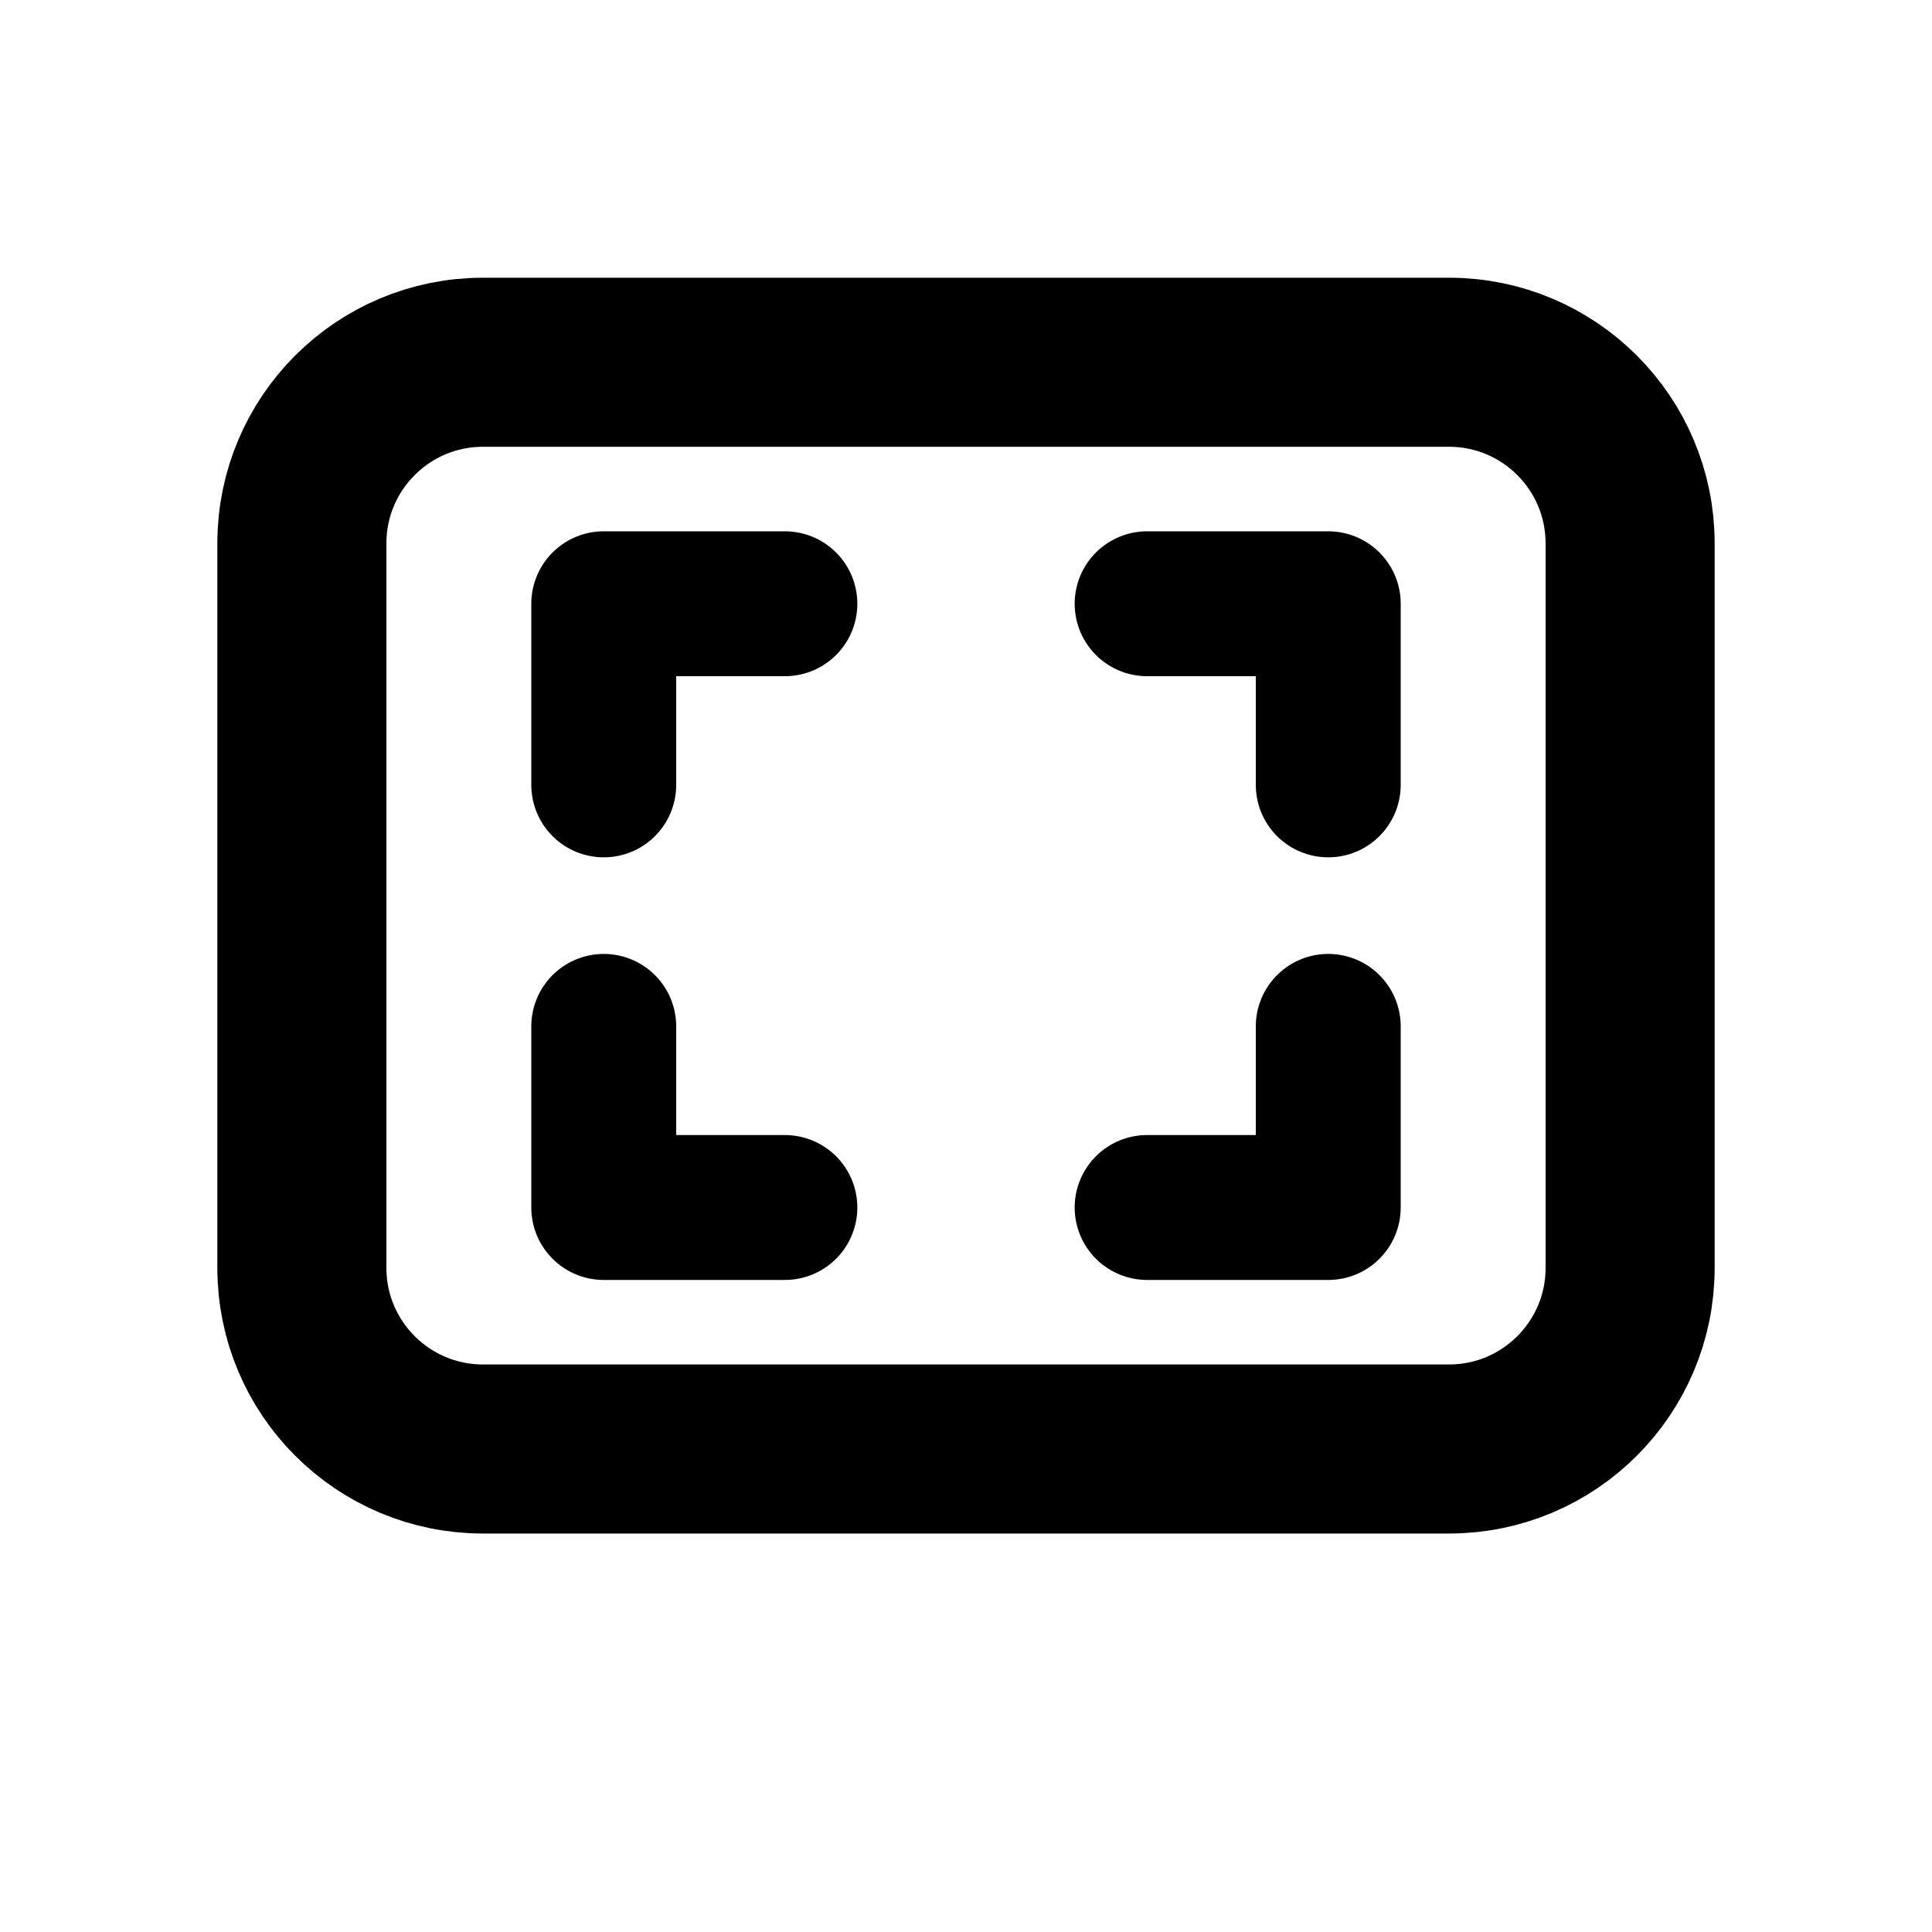
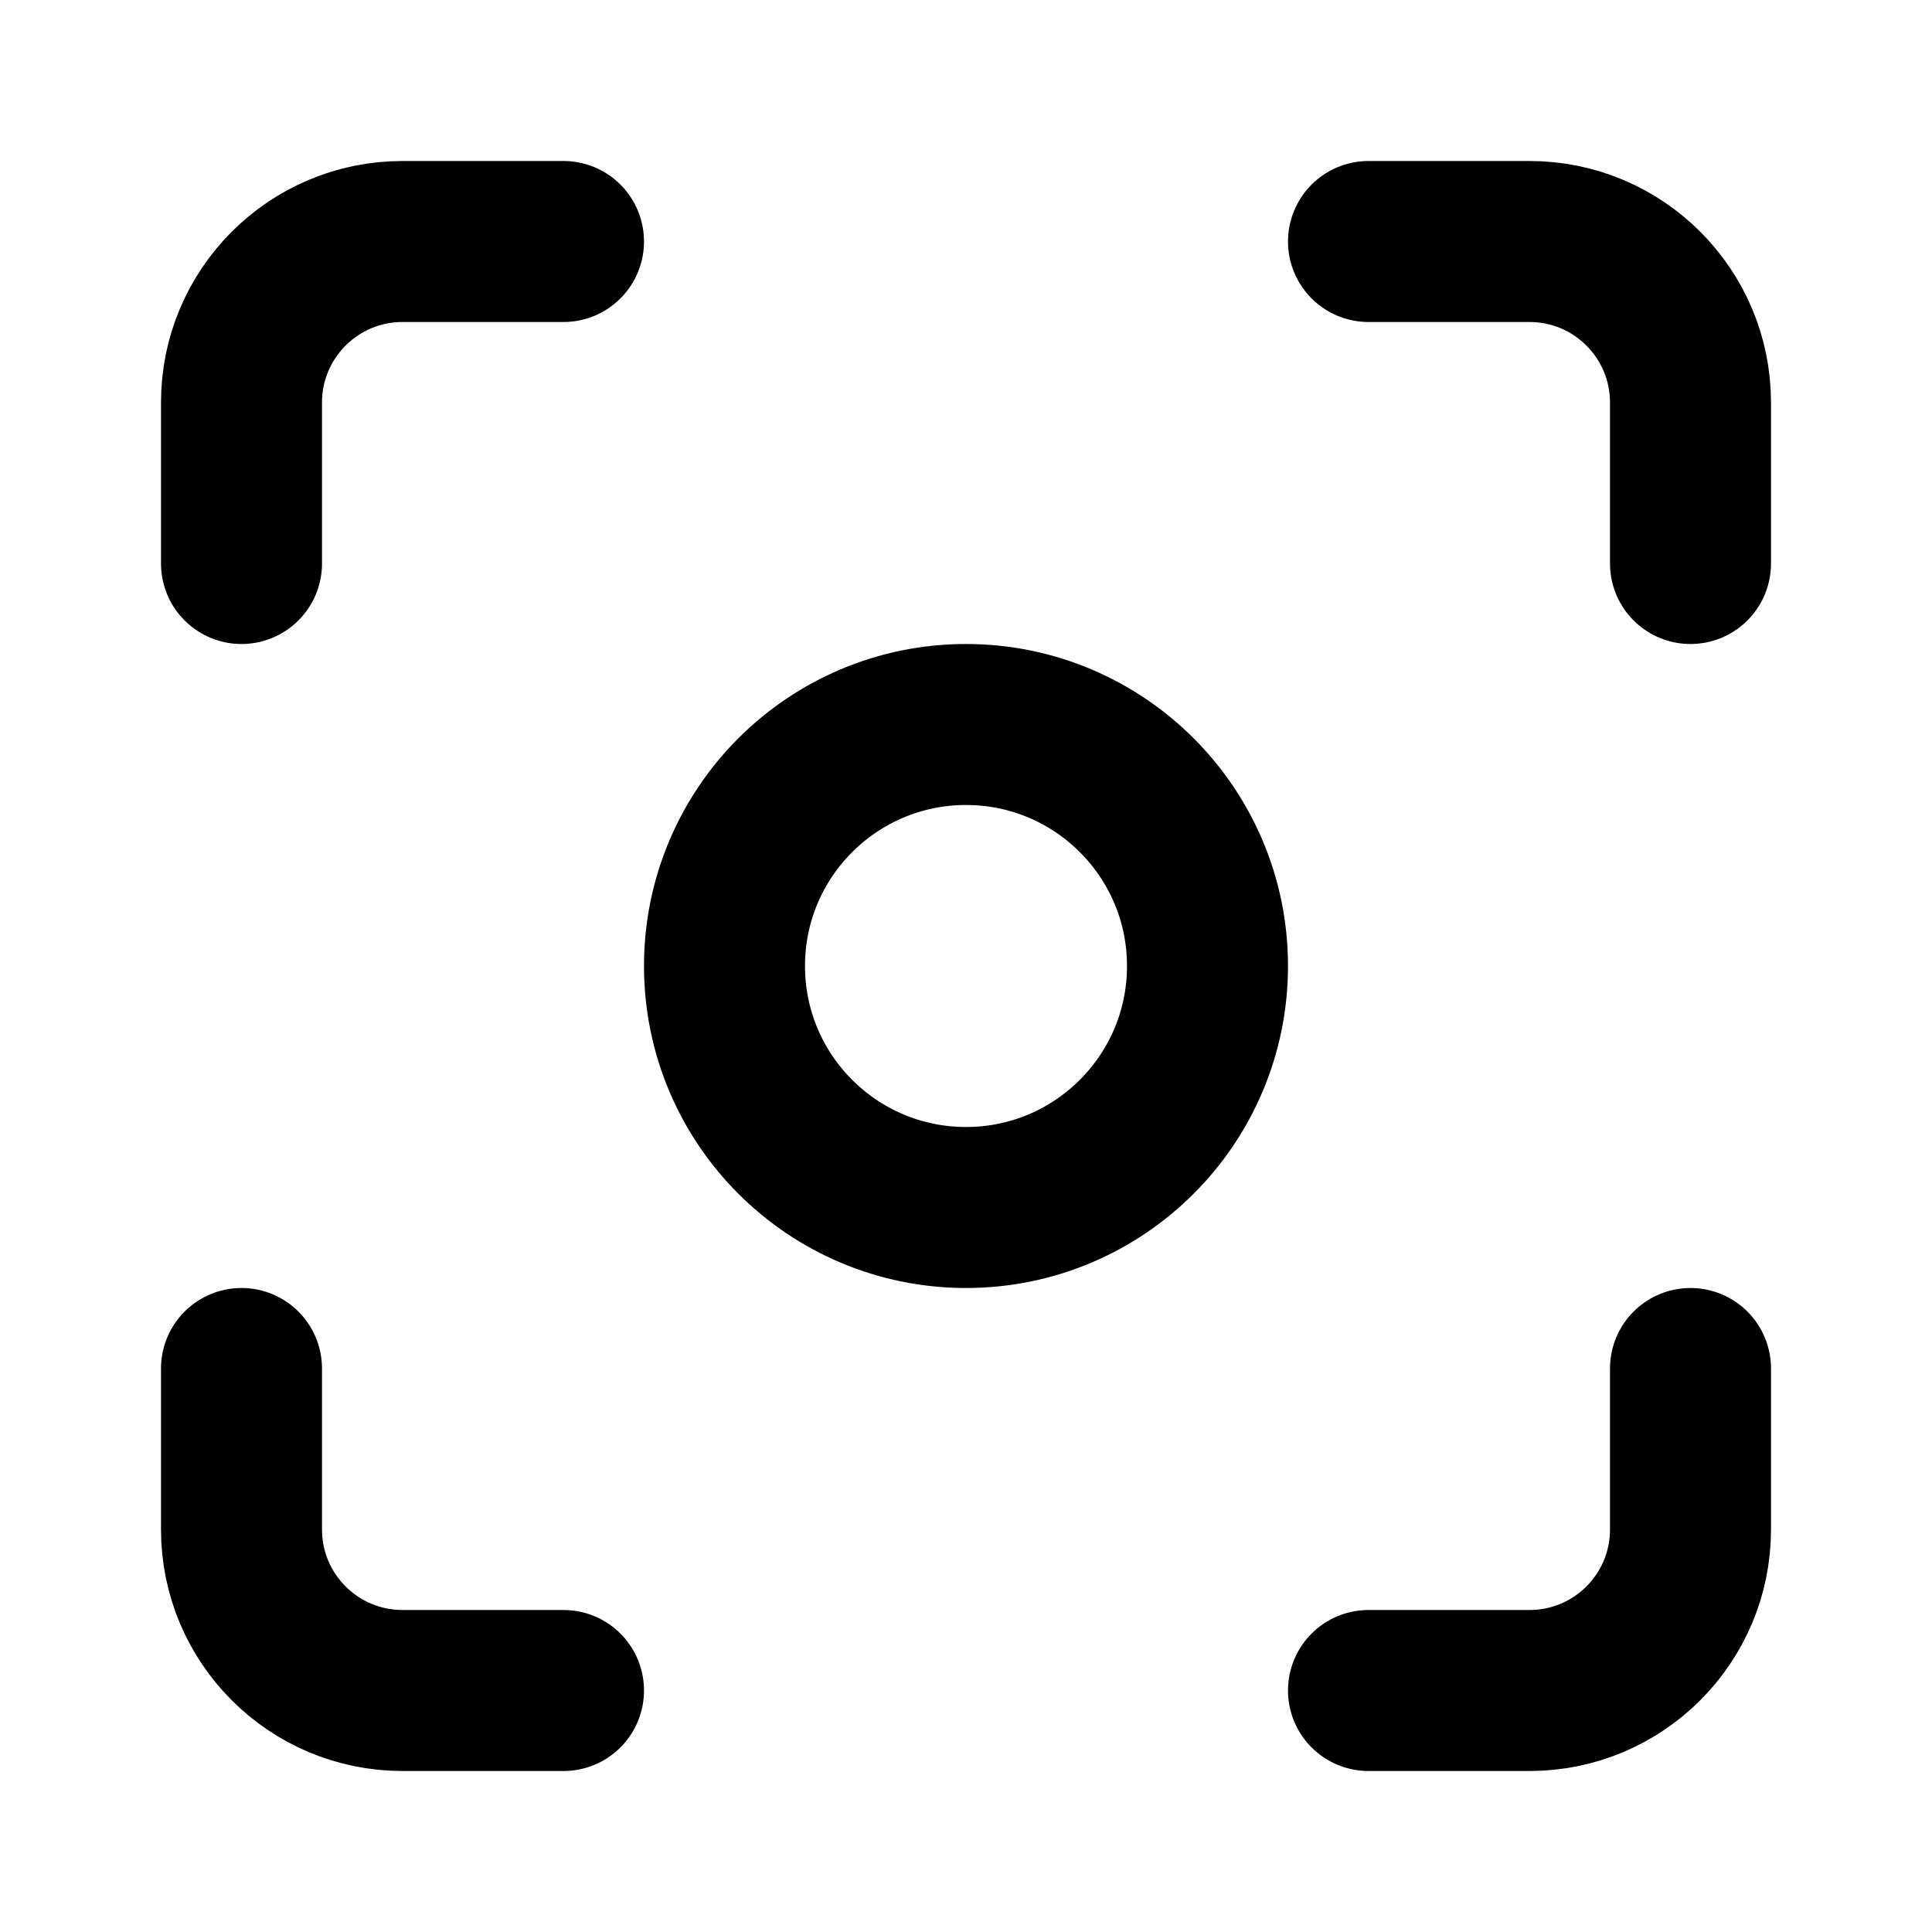
- <svg xmlns="http://www.w3.org/2000/svg" width="16" height="16" viewBox="0 0 16 16" fill="none">
-   <rect x="2.5" y="3" width="11" height="9" rx="1.5" stroke="currentColor" stroke-width="1.4" />
-   <path d="M5 6.5V5h1.5M11 6.5V5H9.5M5 8.5V10h1.5M11 8.5V10H9.5" stroke="currentColor" stroke-width="1.2" stroke-linecap="round" stroke-linejoin="round" />
+ <svg xmlns="http://www.w3.org/2000/svg" width="24" height="24" viewBox="0 0 24 24" fill="none" stroke="currentColor" stroke-width="2" stroke-linecap="round" stroke-linejoin="round" class="lucide lucide-focus-icon lucide-focus">
+   <circle cx="12" cy="12" r="3" />
+   <path d="M3 7V5a2 2 0 0 1 2-2h2" />
+   <path d="M17 3h2a2 2 0 0 1 2 2v2" />
+   <path d="M21 17v2a2 2 0 0 1-2 2h-2" />
+   <path d="M7 21H5a2 2 0 0 1-2-2v-2" />
</svg>
